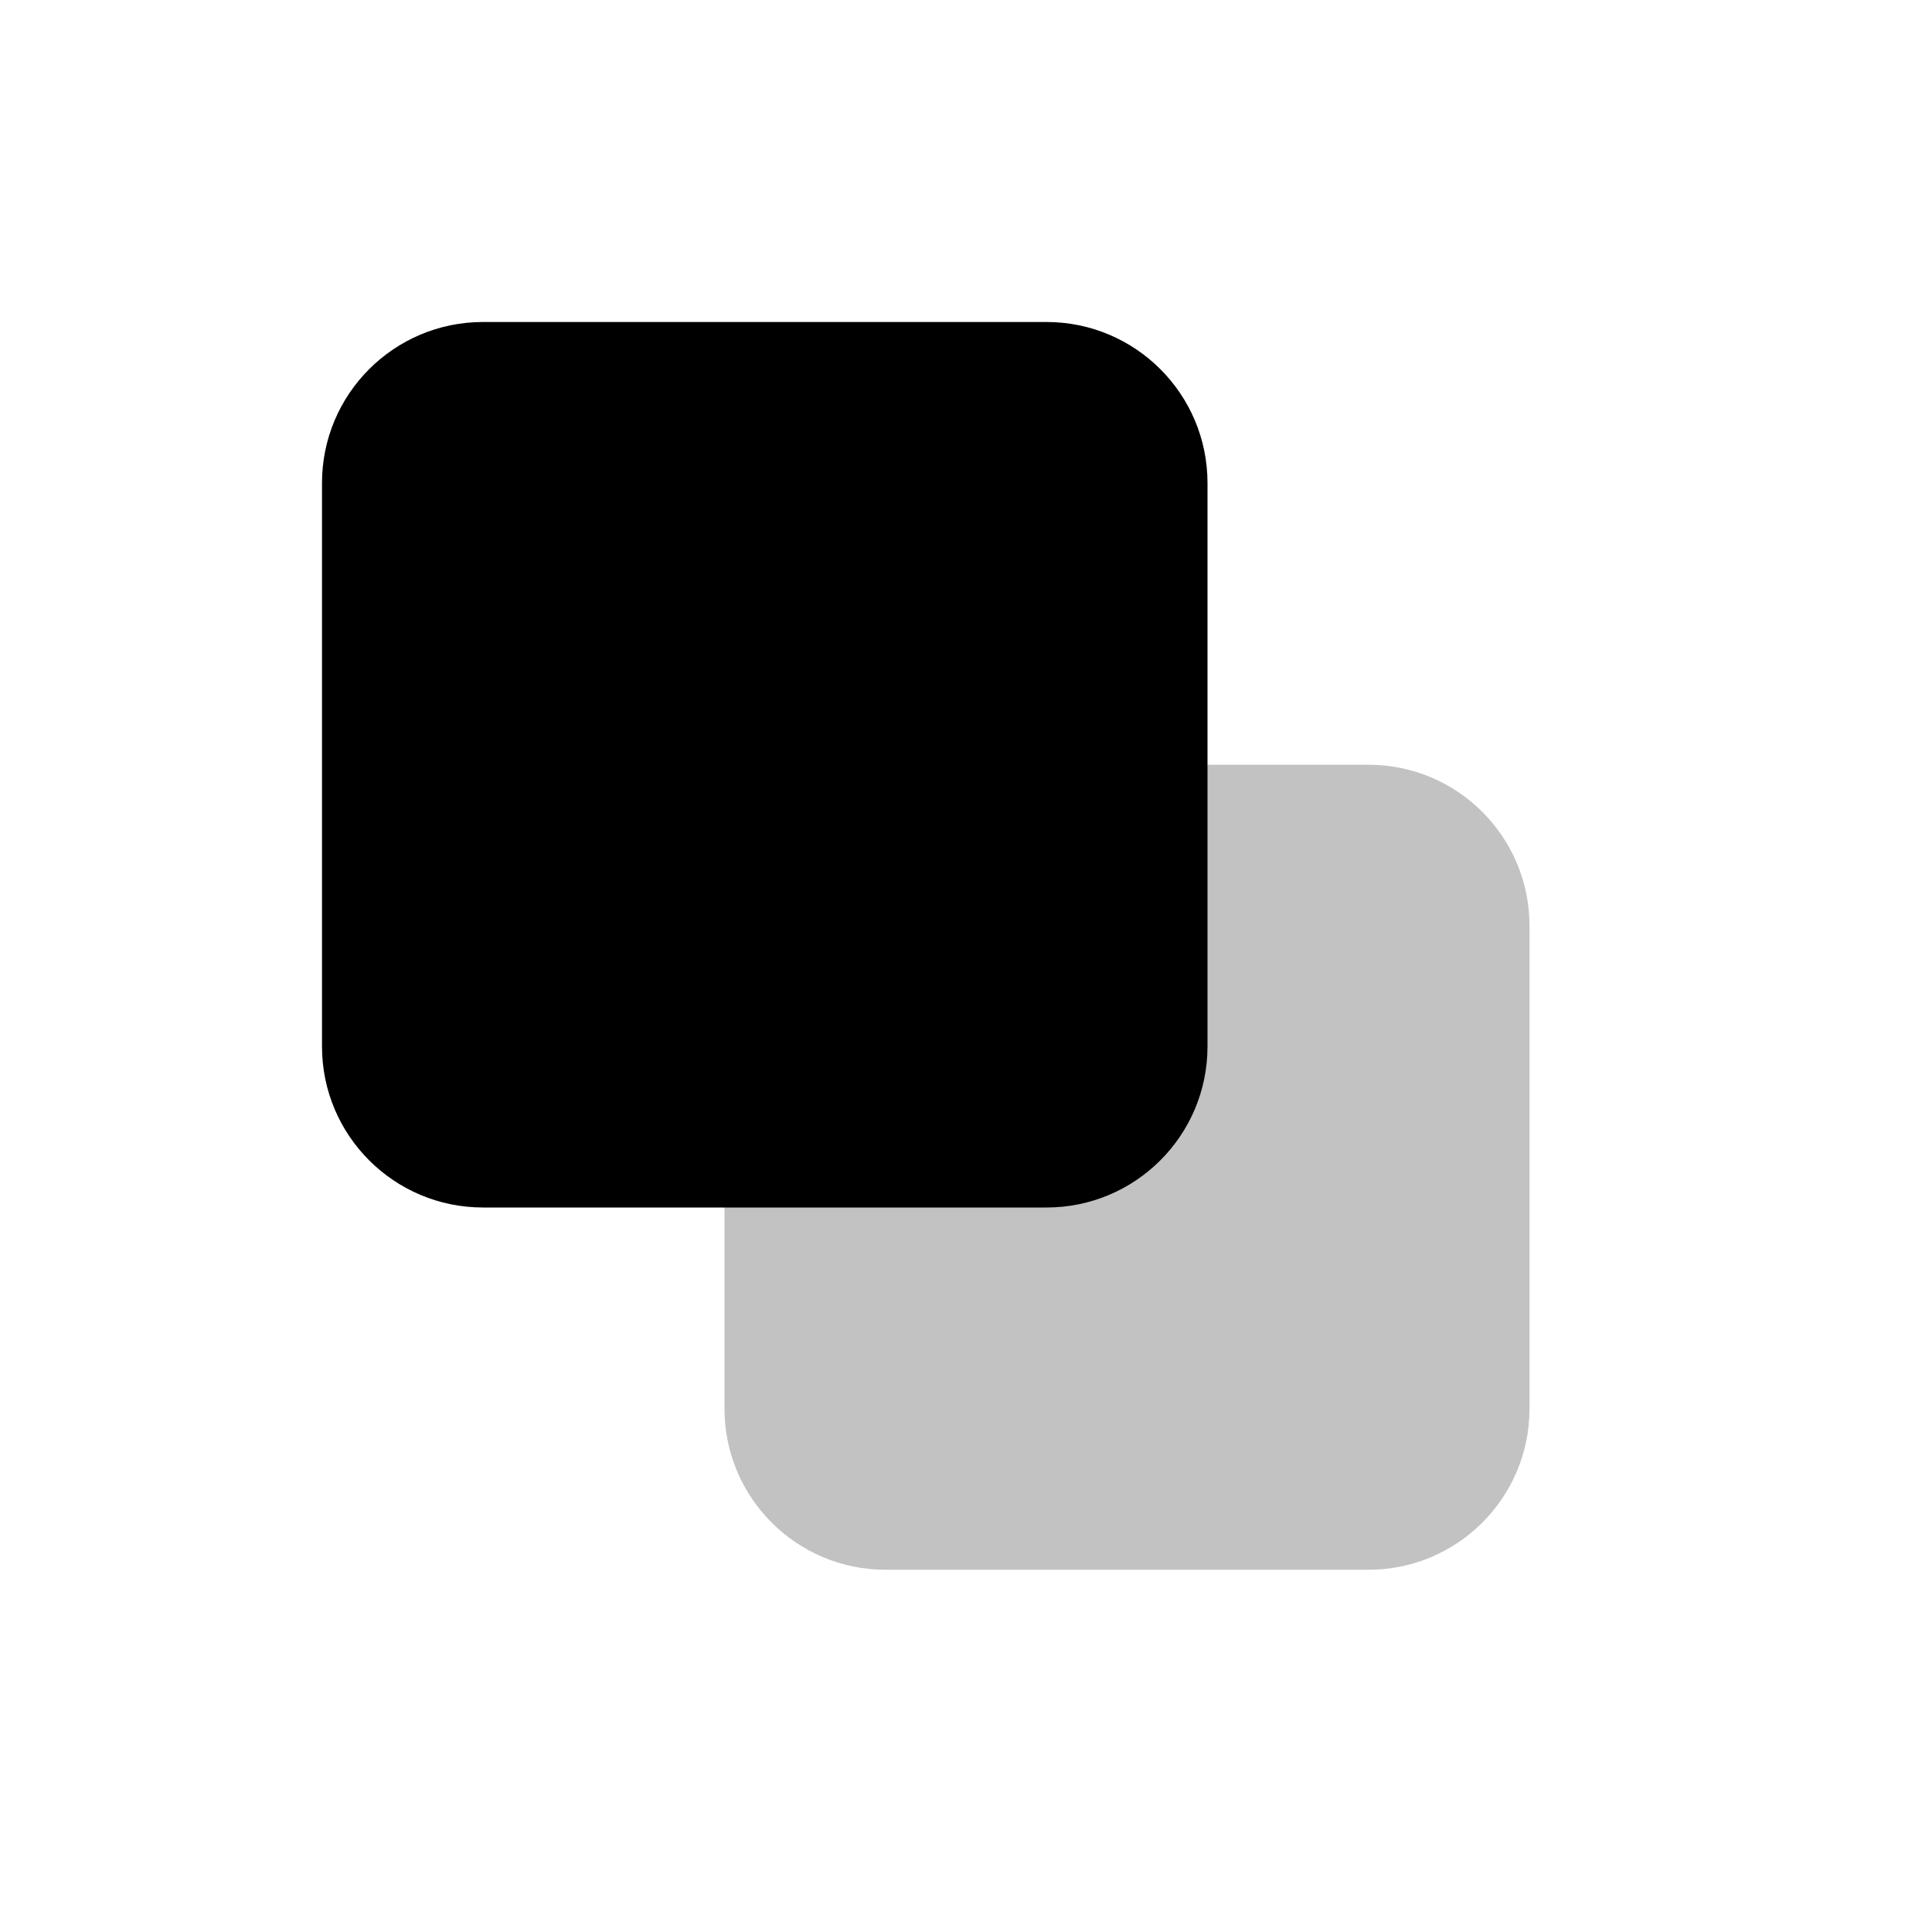
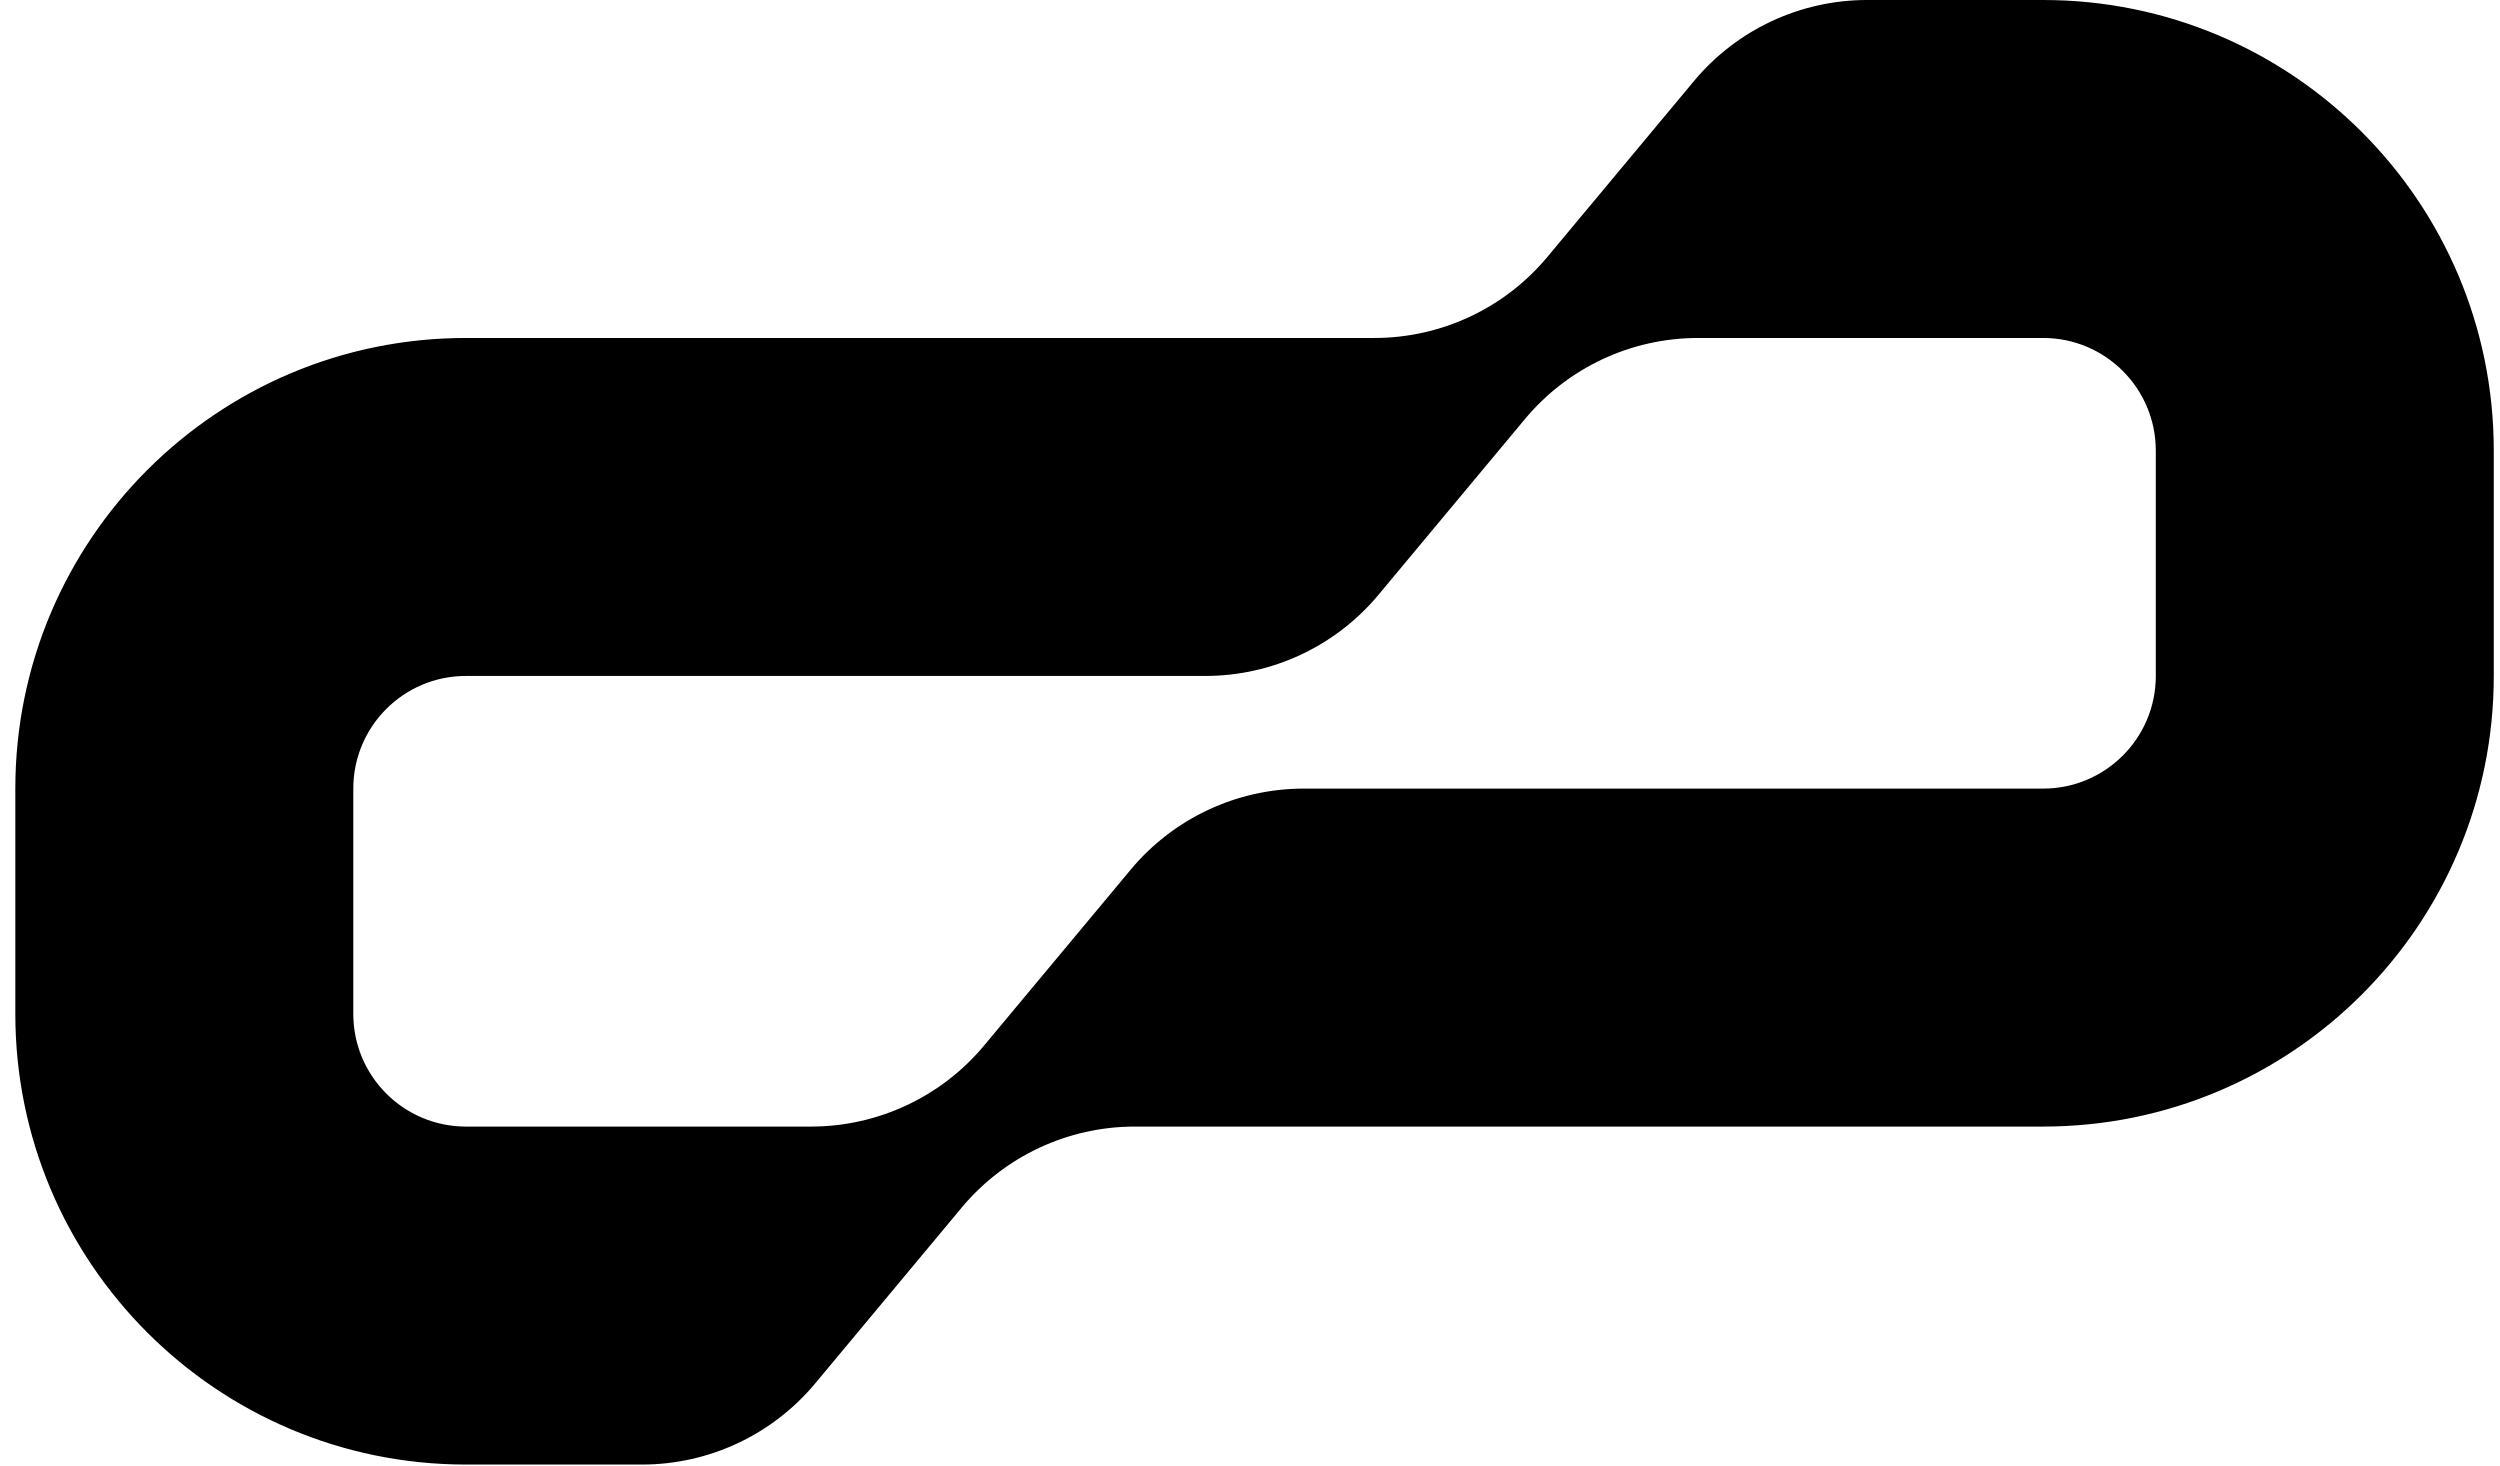
- <svg xmlns="http://www.w3.org/2000/svg" viewBox="0 0 24 24" fill="none" class="">
-   <rect x="4" y="4" width="11" height="11" rx="2" fill="currentColor" />
-   <rect x="9" y="9.5" width="10" height="10" rx="2" fill="currentColor" fill-opacity="0.24" />
+ <svg xmlns="http://www.w3.org/2000/svg" viewBox="0 0 116 68" fill="none" class="">
+   <path fill-rule="evenodd" clip-rule="evenodd" d="M44.621 56.034C46.608 53.651 49.55 52.273 52.653 52.273H94.802C106.35 52.273 115.711 42.911 115.711 31.364V20.909C115.711 9.361 106.35 0 94.802 0H86.63C83.528 0 80.585 1.378 78.599 3.762L71.8 11.92C69.814 14.304 66.872 15.682 63.769 15.682H21.62C10.072 15.682 0.711 25.043 0.711 36.591V47.045C0.711 58.593 10.072 67.955 21.62 67.955H29.792C32.894 67.955 35.837 66.576 37.823 64.193L44.621 56.034ZM100.029 20.909C100.029 18.022 97.689 15.682 94.802 15.682H78.79C75.687 15.682 72.744 17.06 70.758 19.444L63.959 27.602C61.973 29.985 59.031 31.364 55.928 31.364H21.62C18.733 31.364 16.393 33.704 16.393 36.591V47.045C16.393 49.932 18.733 52.273 21.62 52.273H37.632C40.735 52.273 43.678 50.895 45.664 48.511L52.463 40.353C54.449 37.969 57.391 36.591 60.494 36.591H94.802C97.689 36.591 100.029 34.251 100.029 31.364V20.909Z" fill="currentColor" />
</svg>
